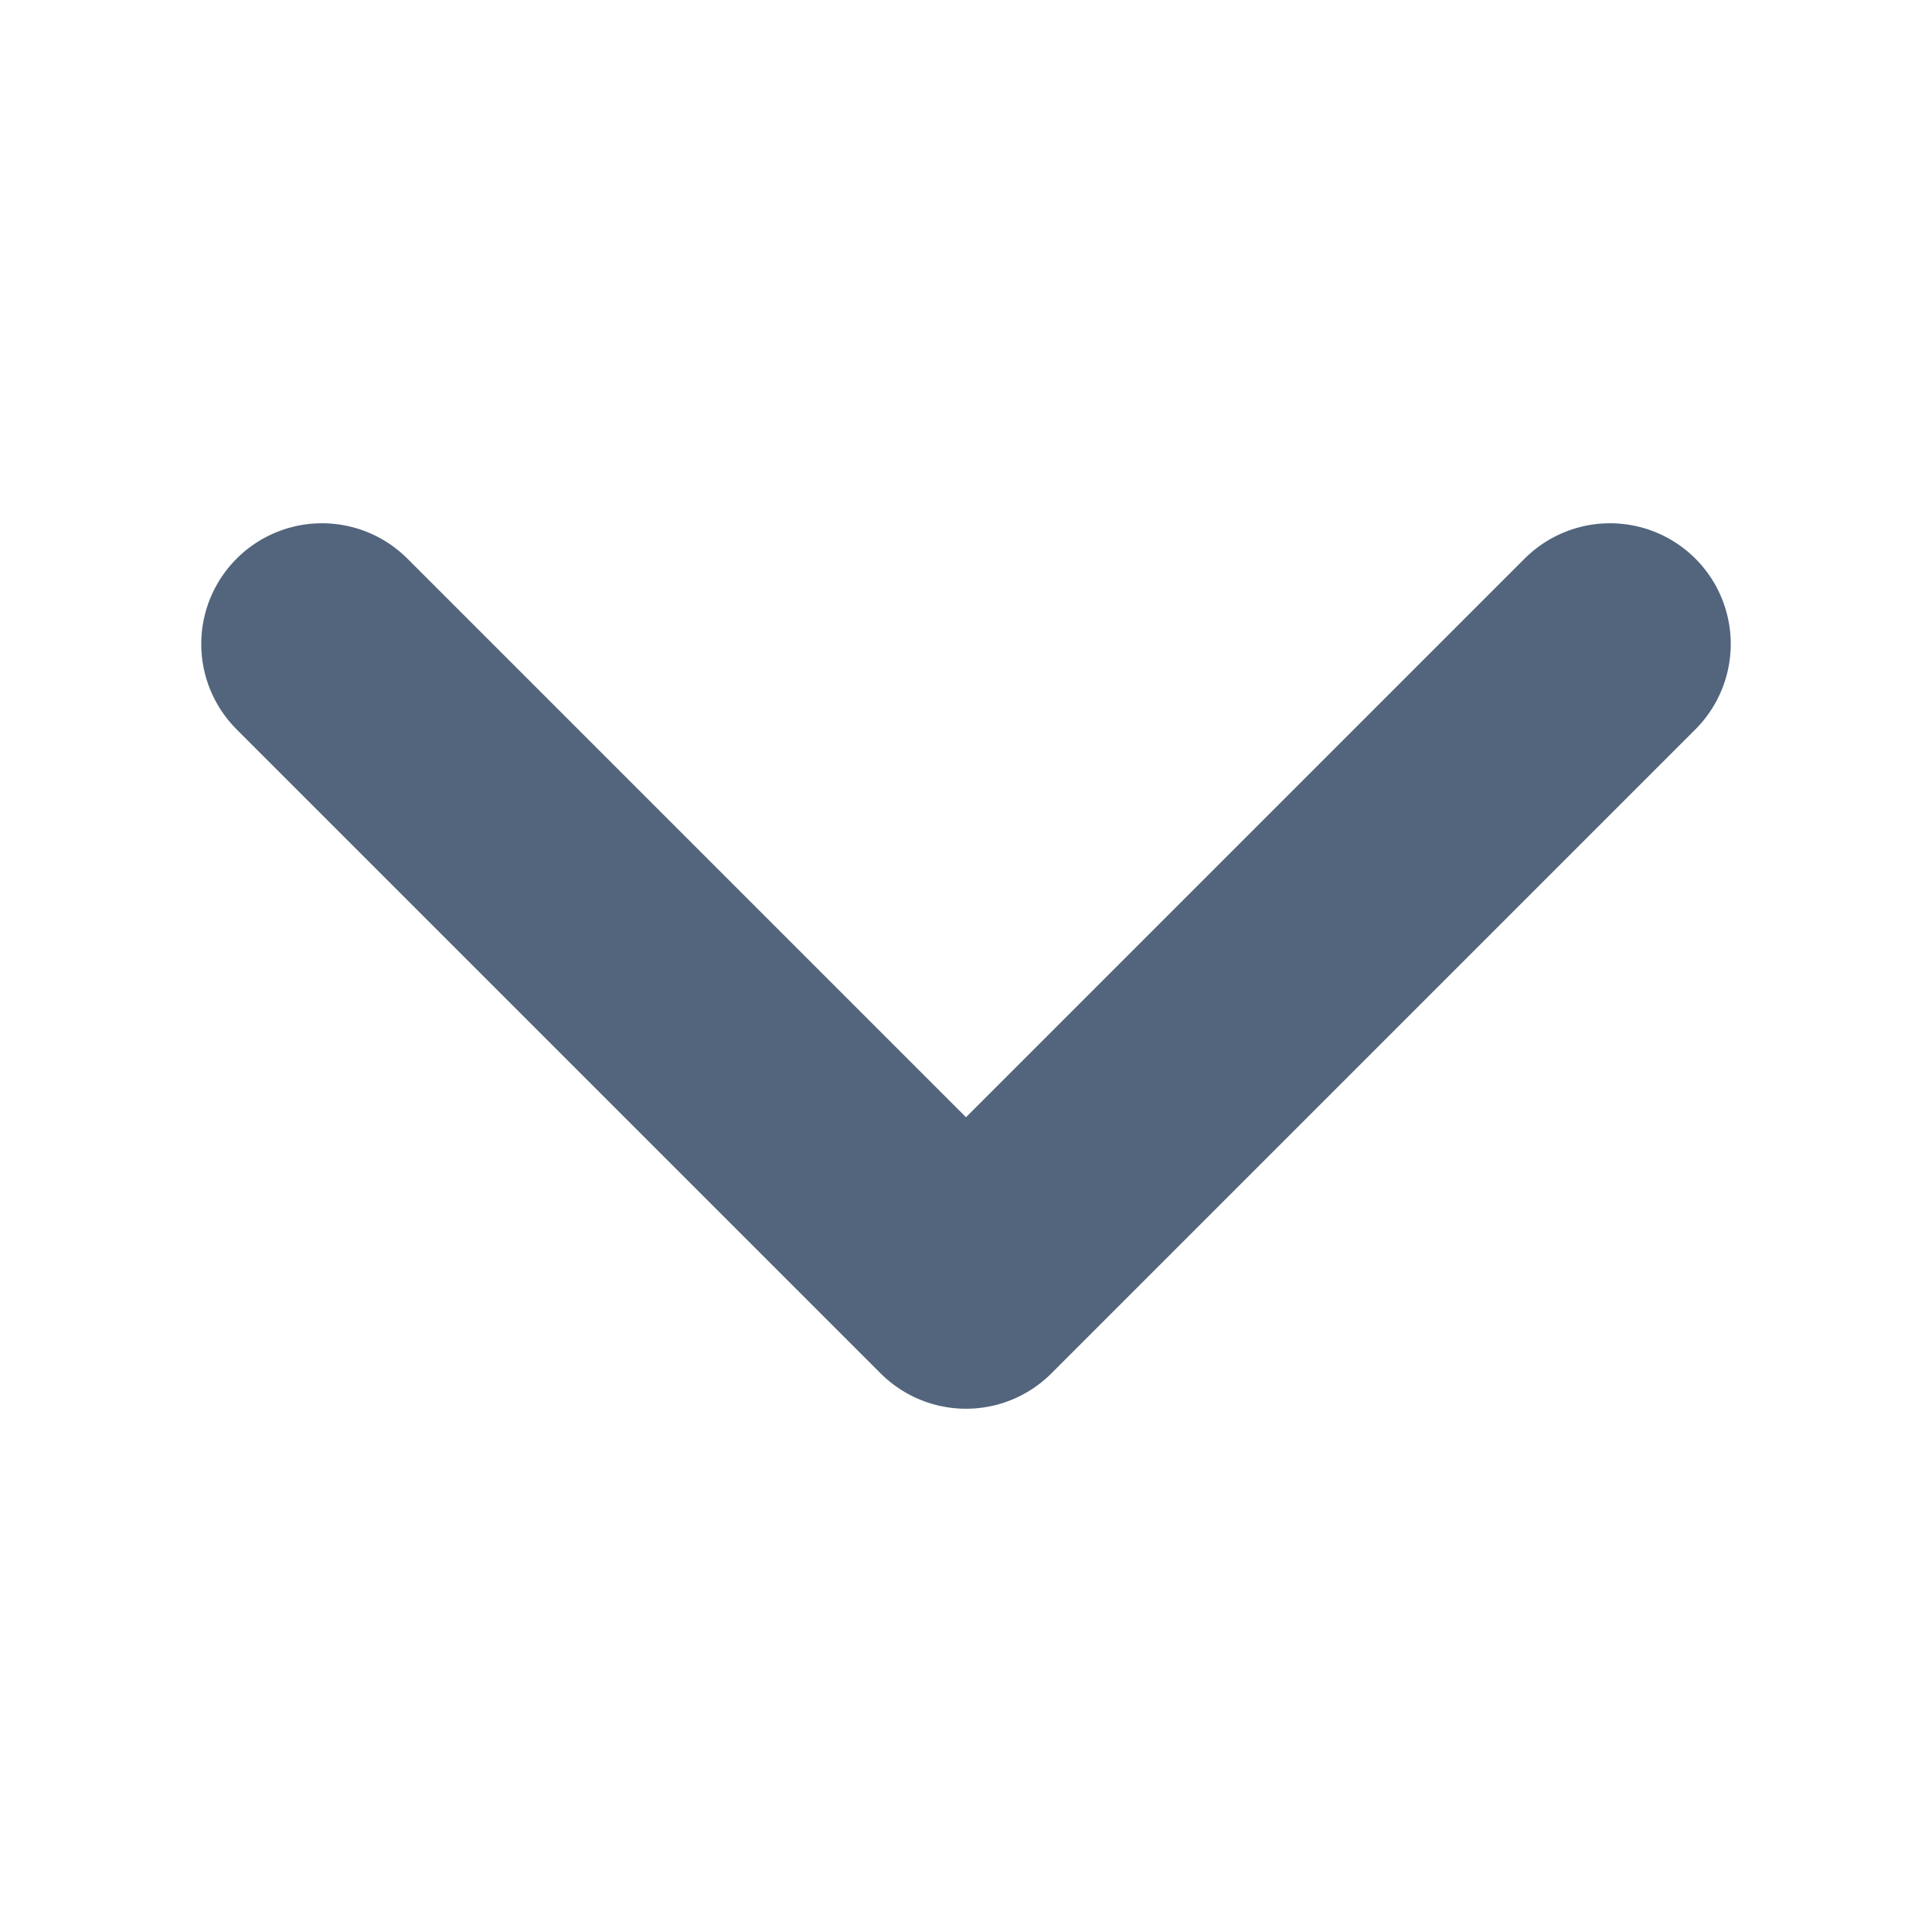
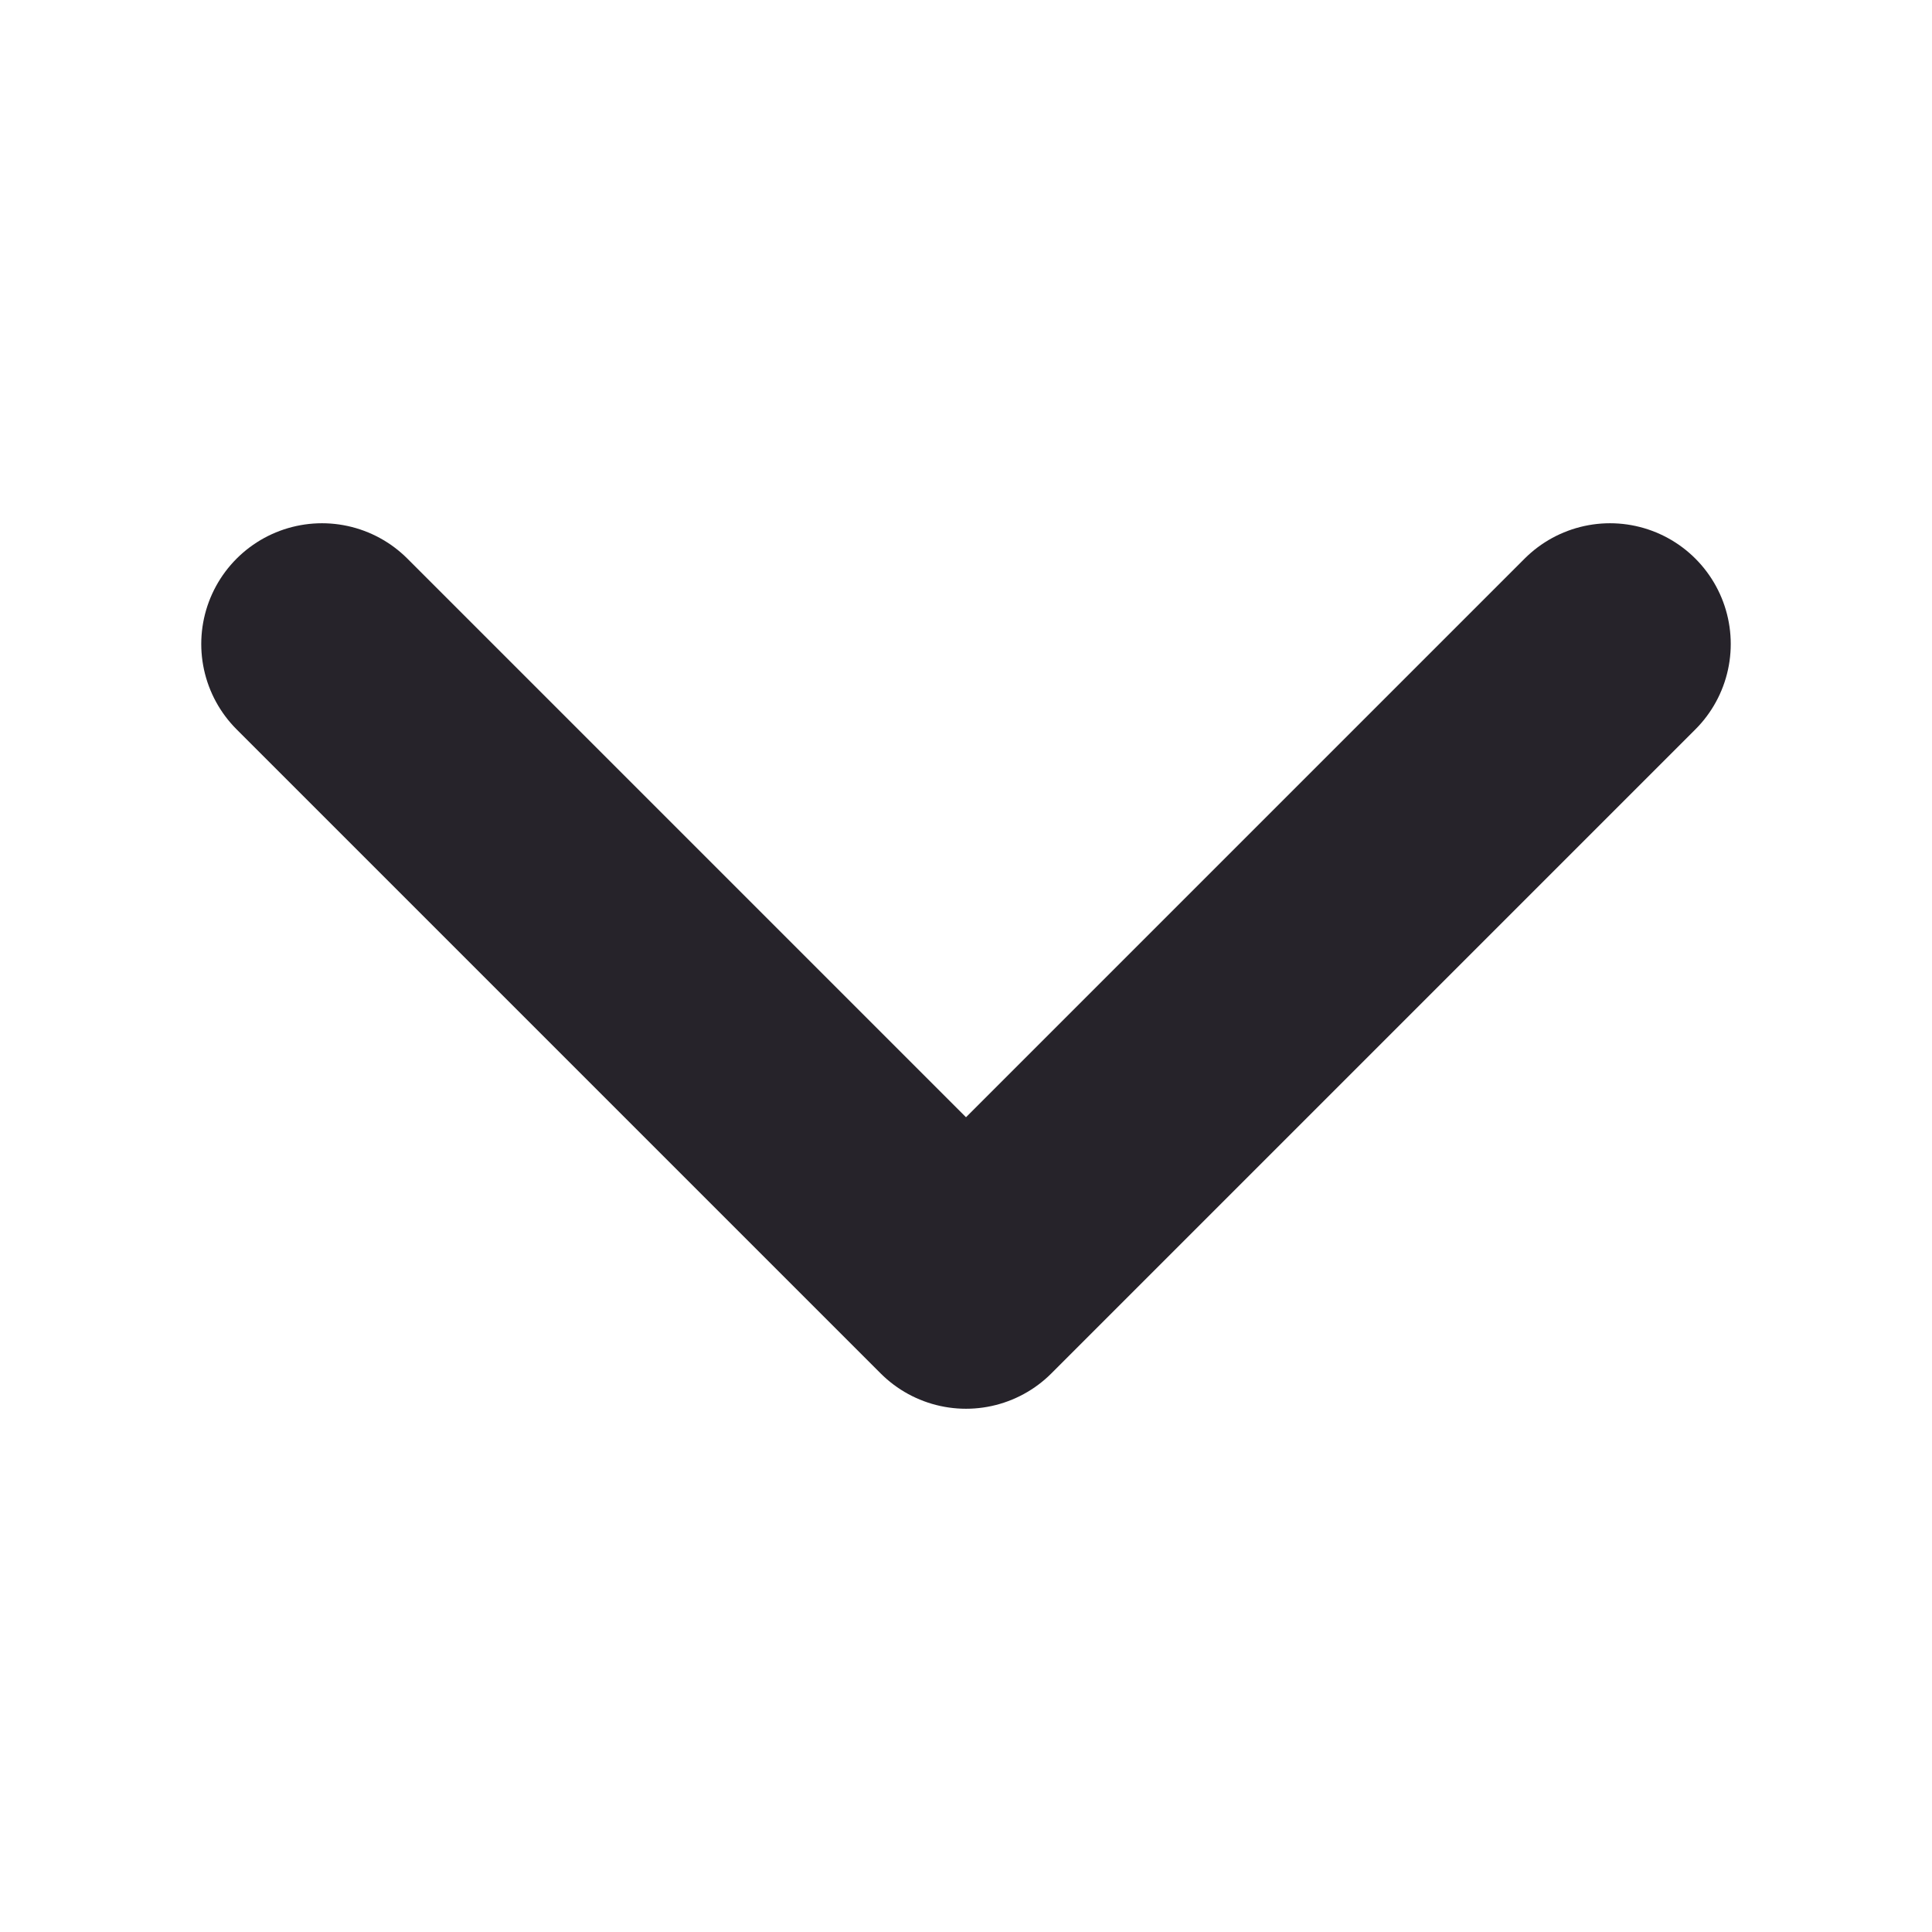
<svg xmlns="http://www.w3.org/2000/svg" width="12" height="12" viewBox="0 0 12 12">
-   <path d="m2 4 4 4 4-4" fill="none" stroke="#52657d" stroke-width="1.5" stroke-linecap="round" stroke-linejoin="round" />
+   <path d="m2 4 4 4 4-4" fill="none" stroke="#26232a" stroke-width="1.5" stroke-linecap="round" stroke-linejoin="round" />
</svg>
